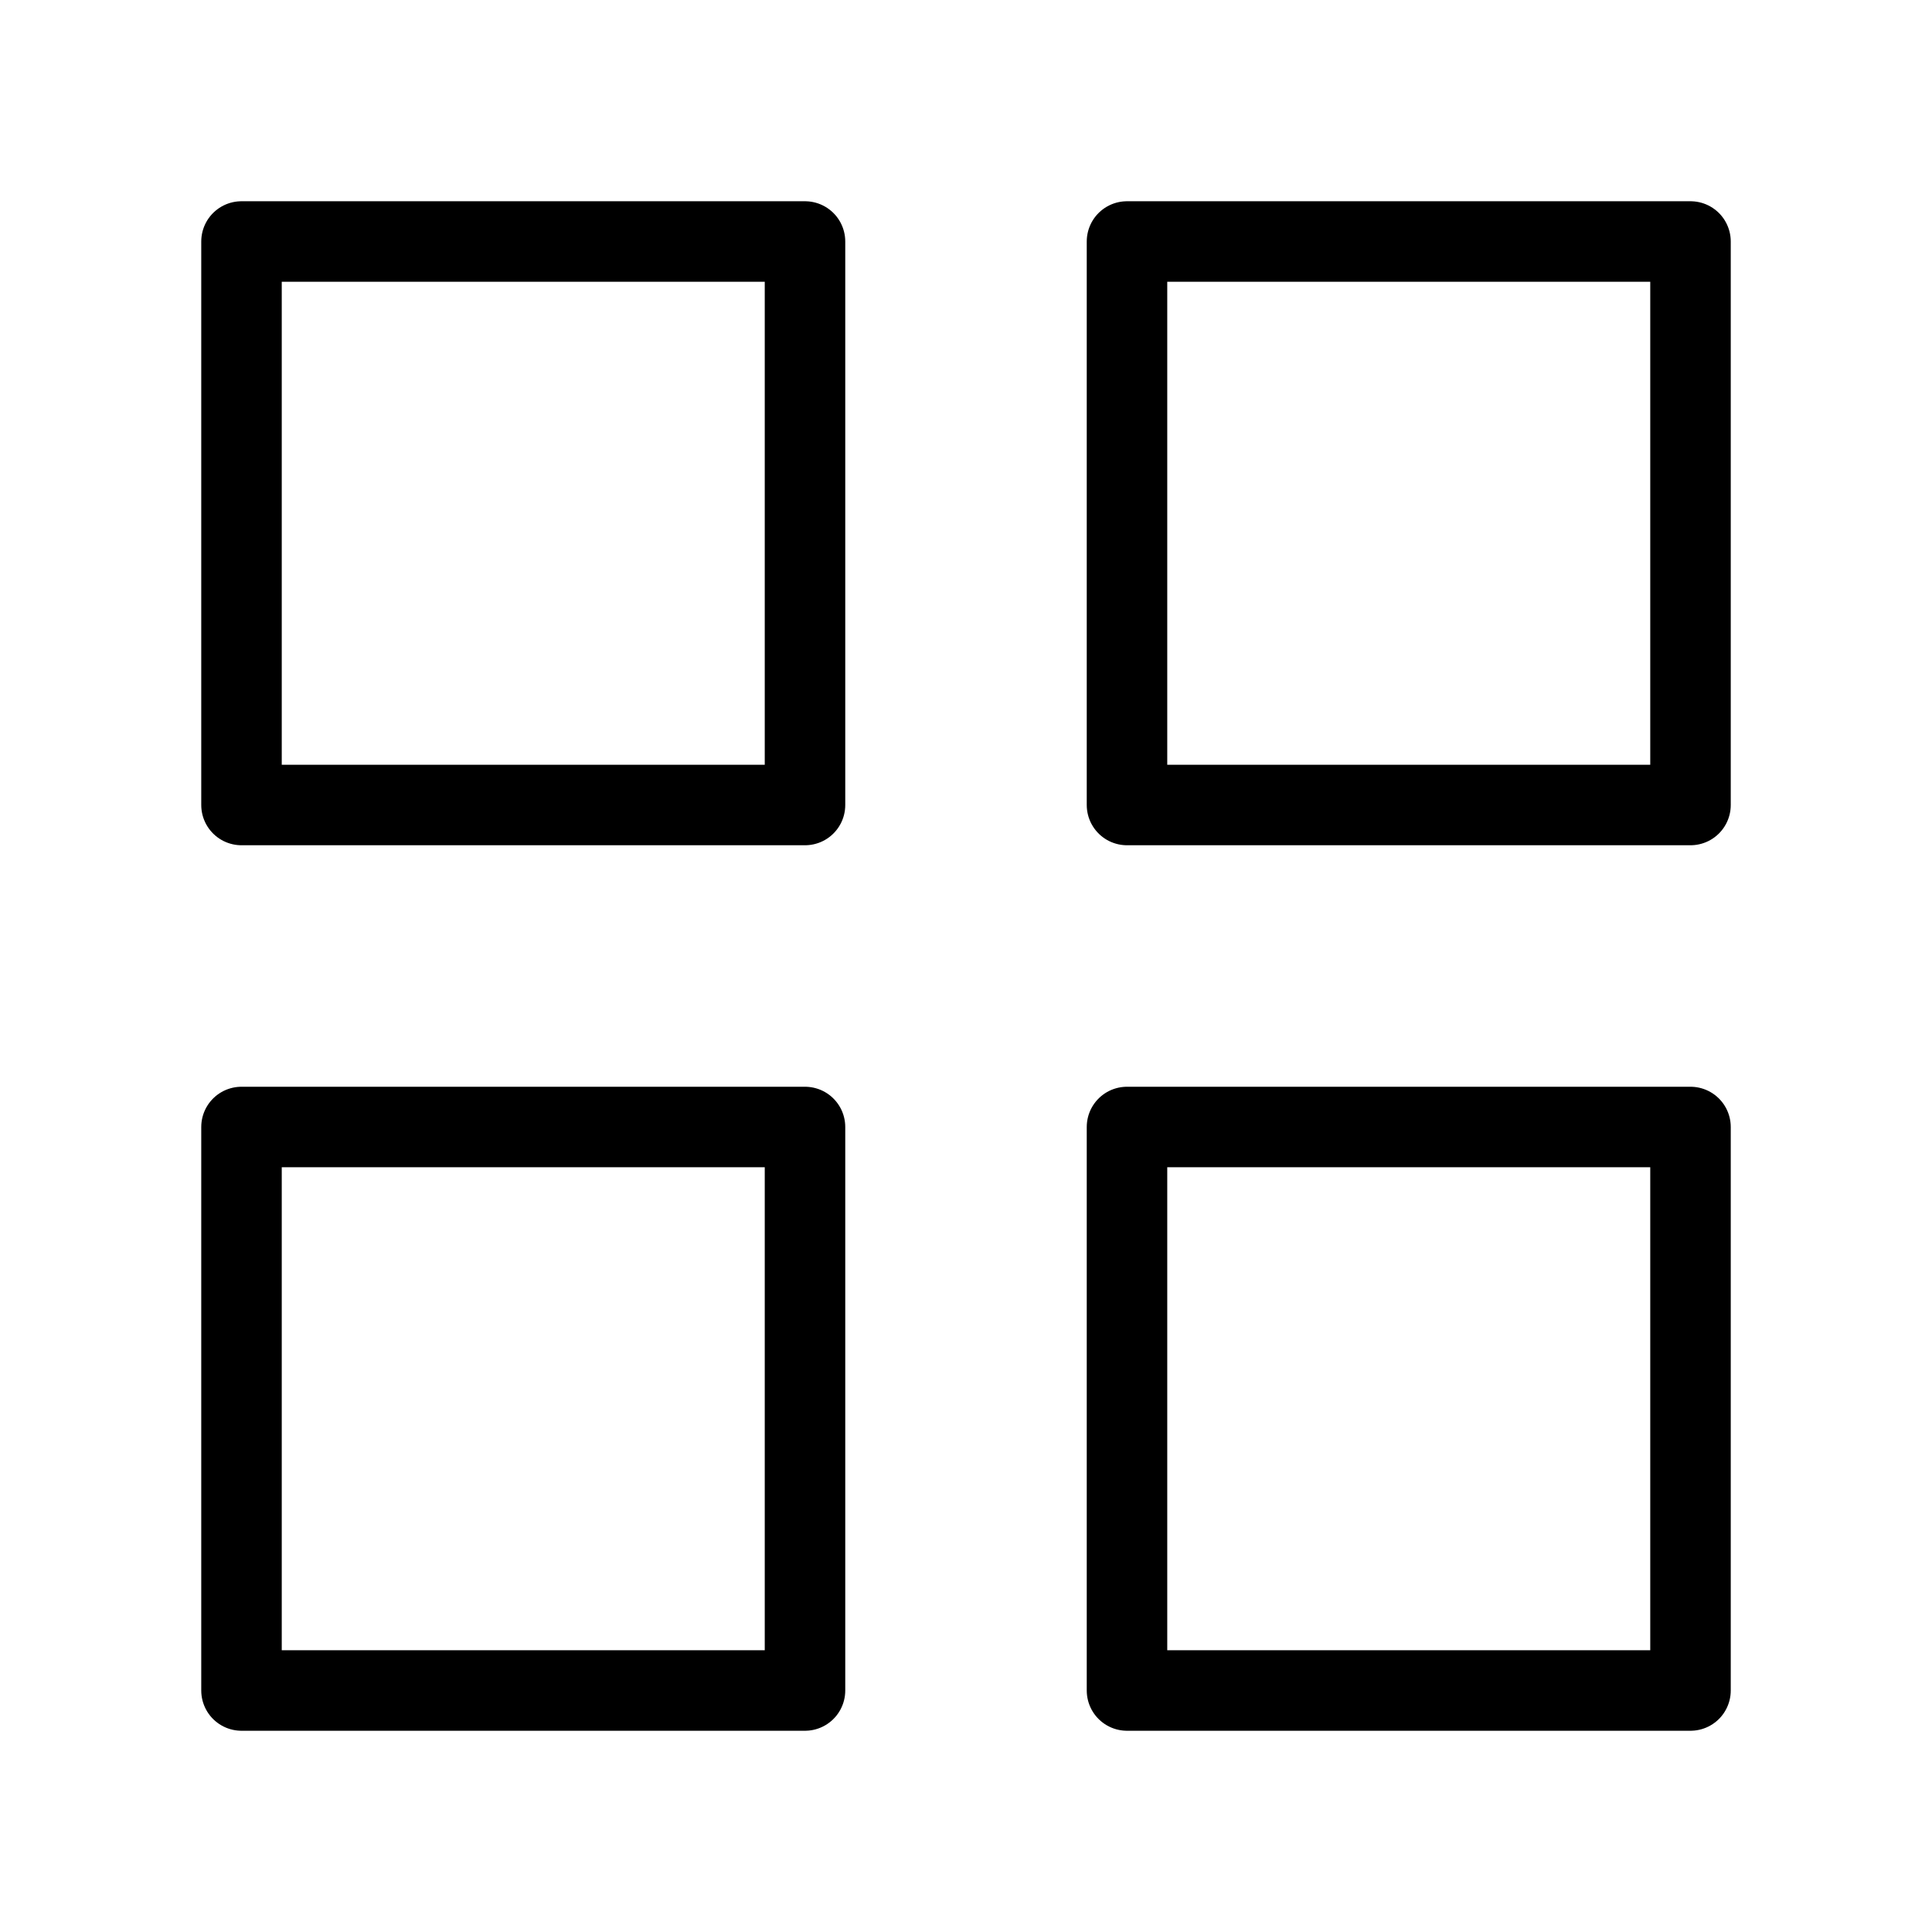
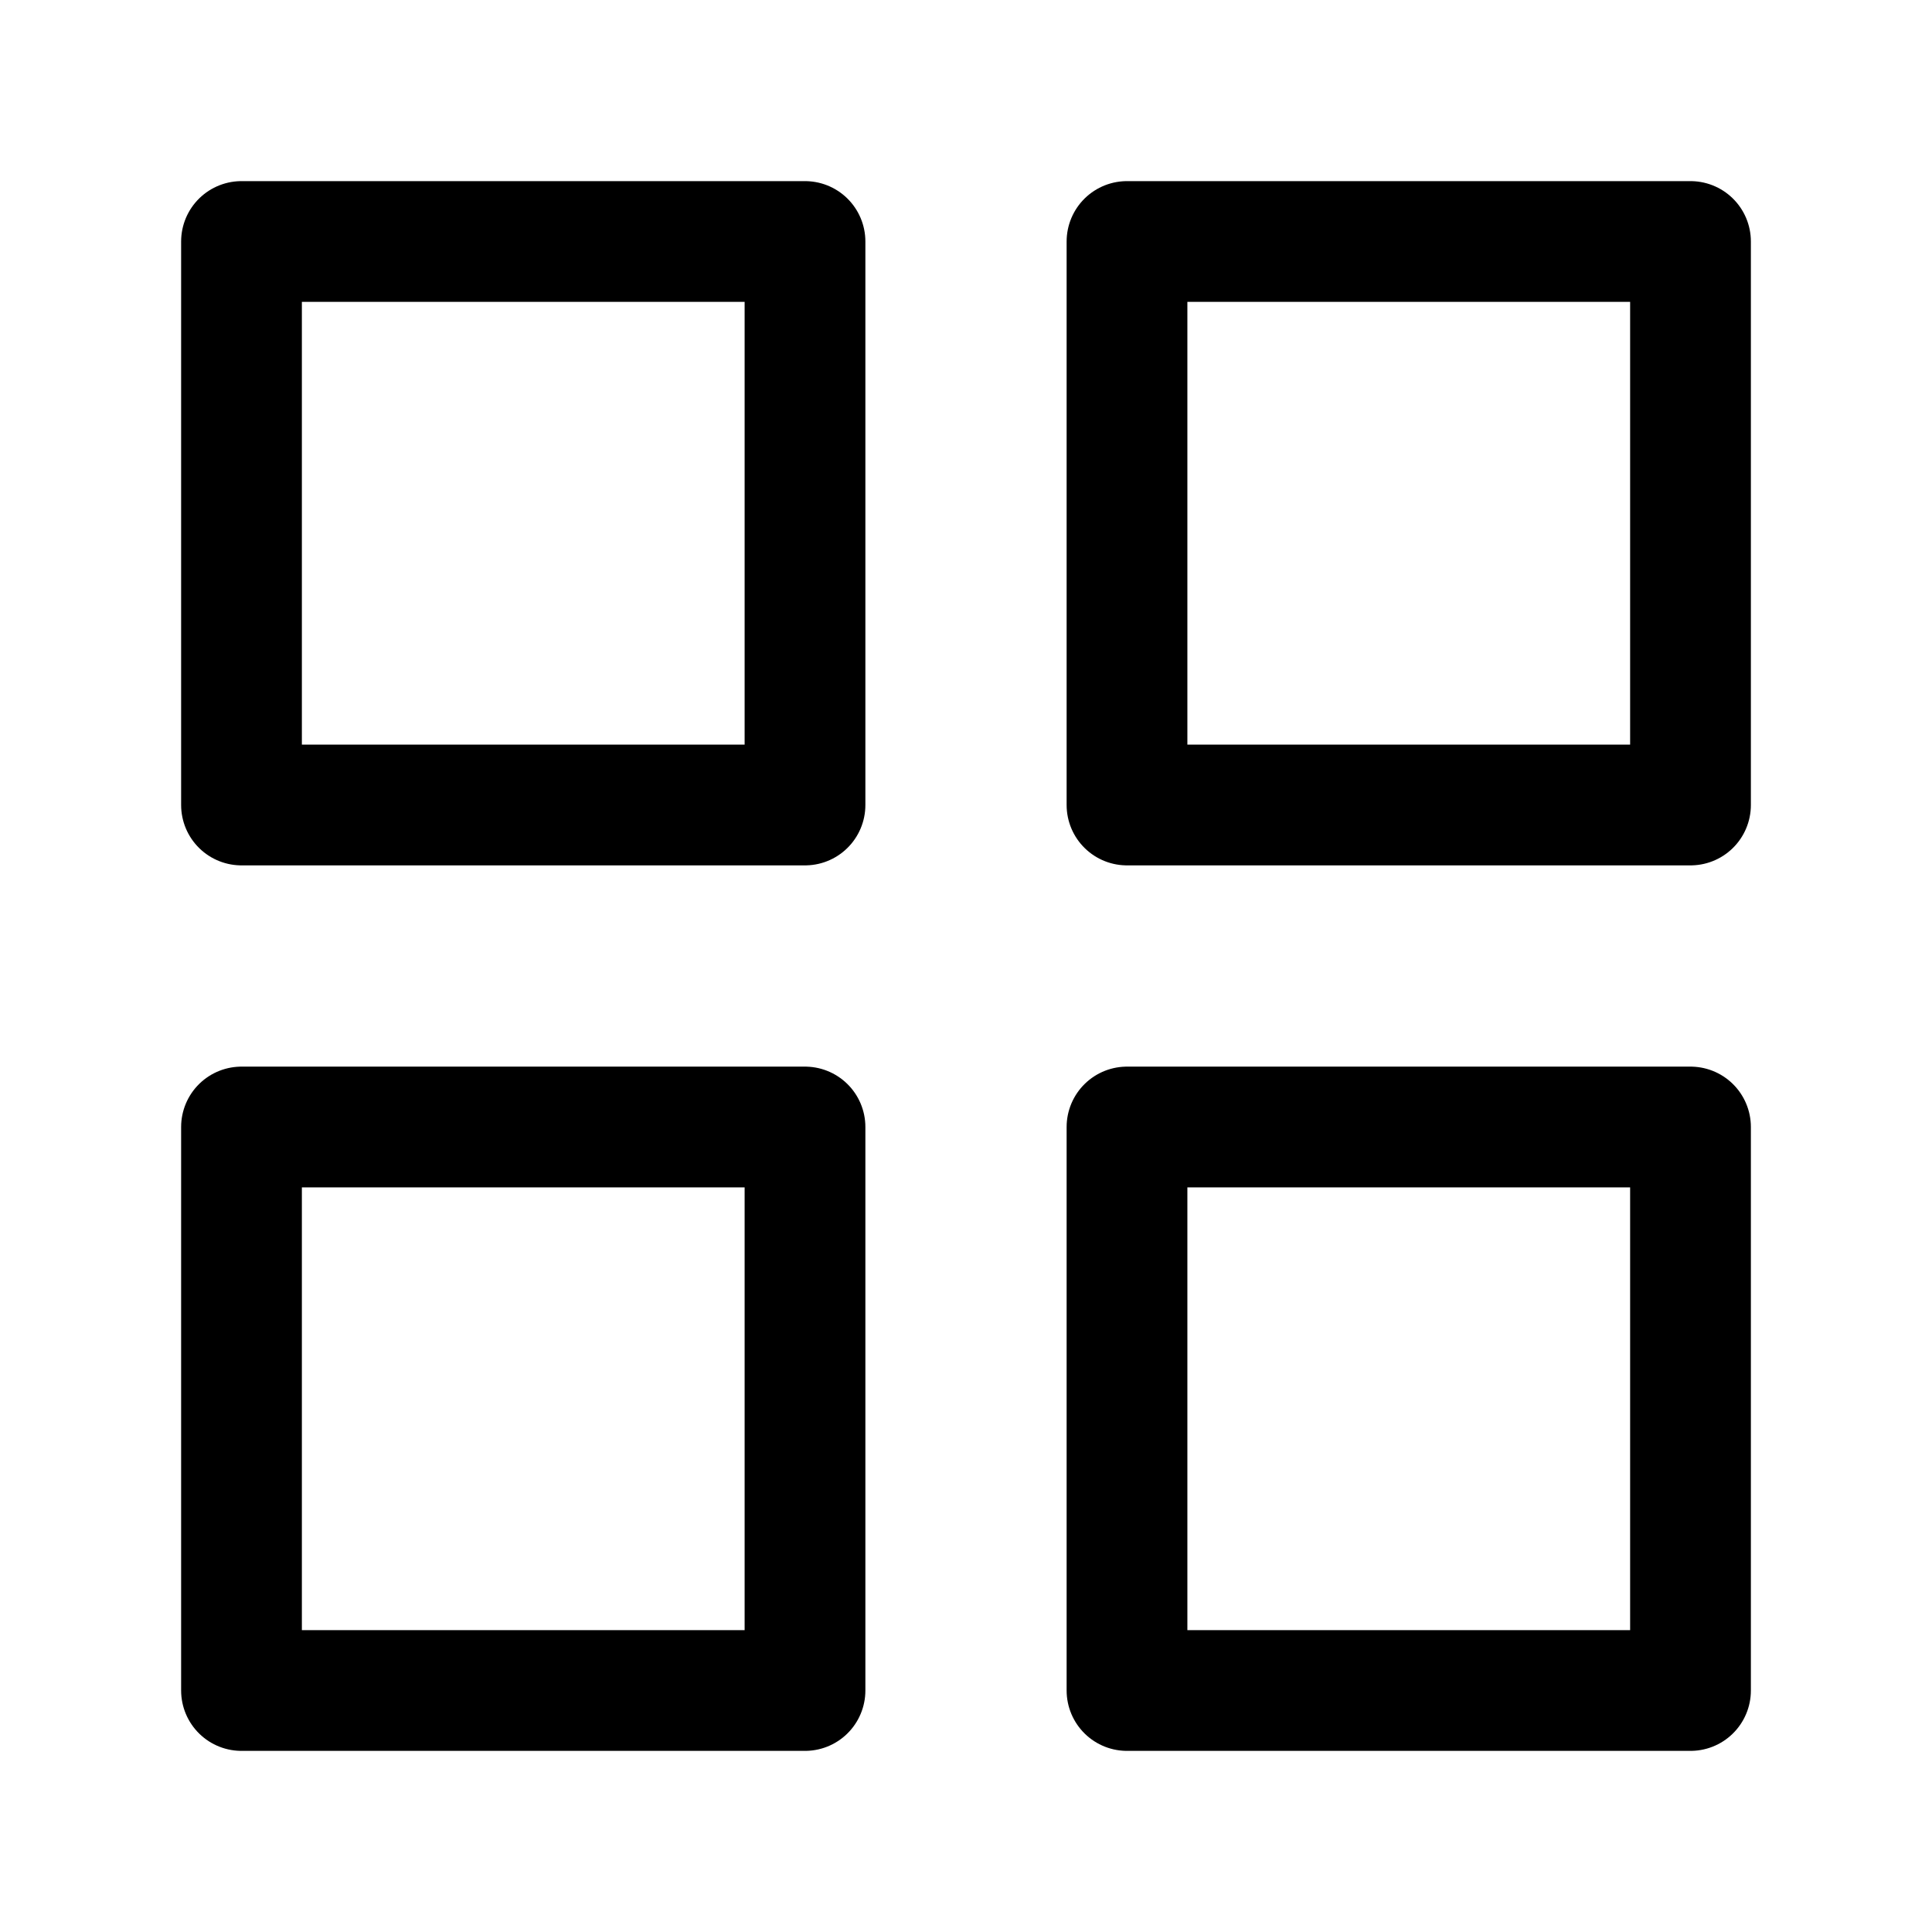
- <svg xmlns="http://www.w3.org/2000/svg" width="24" height="24" viewBox="0 0 24 24" fill="none" stroke="currentColor" stroke-width="1" stroke-linecap="round" stroke-linejoin="round" class="feather feather-grid">
+ <svg xmlns="http://www.w3.org/2000/svg" width="24" height="24" viewBox="0 0 24 24" fill="none" stroke="currentColor" stroke-width="1.5" stroke-linecap="round" stroke-linejoin="round" class="feather feather-grid">
  <rect x="3" y="3" width="7" height="7" />
  <rect x="14" y="3" width="7" height="7" />
  <rect x="14" y="14" width="7" height="7" />
  <rect x="3" y="14" width="7" height="7" />
</svg>
